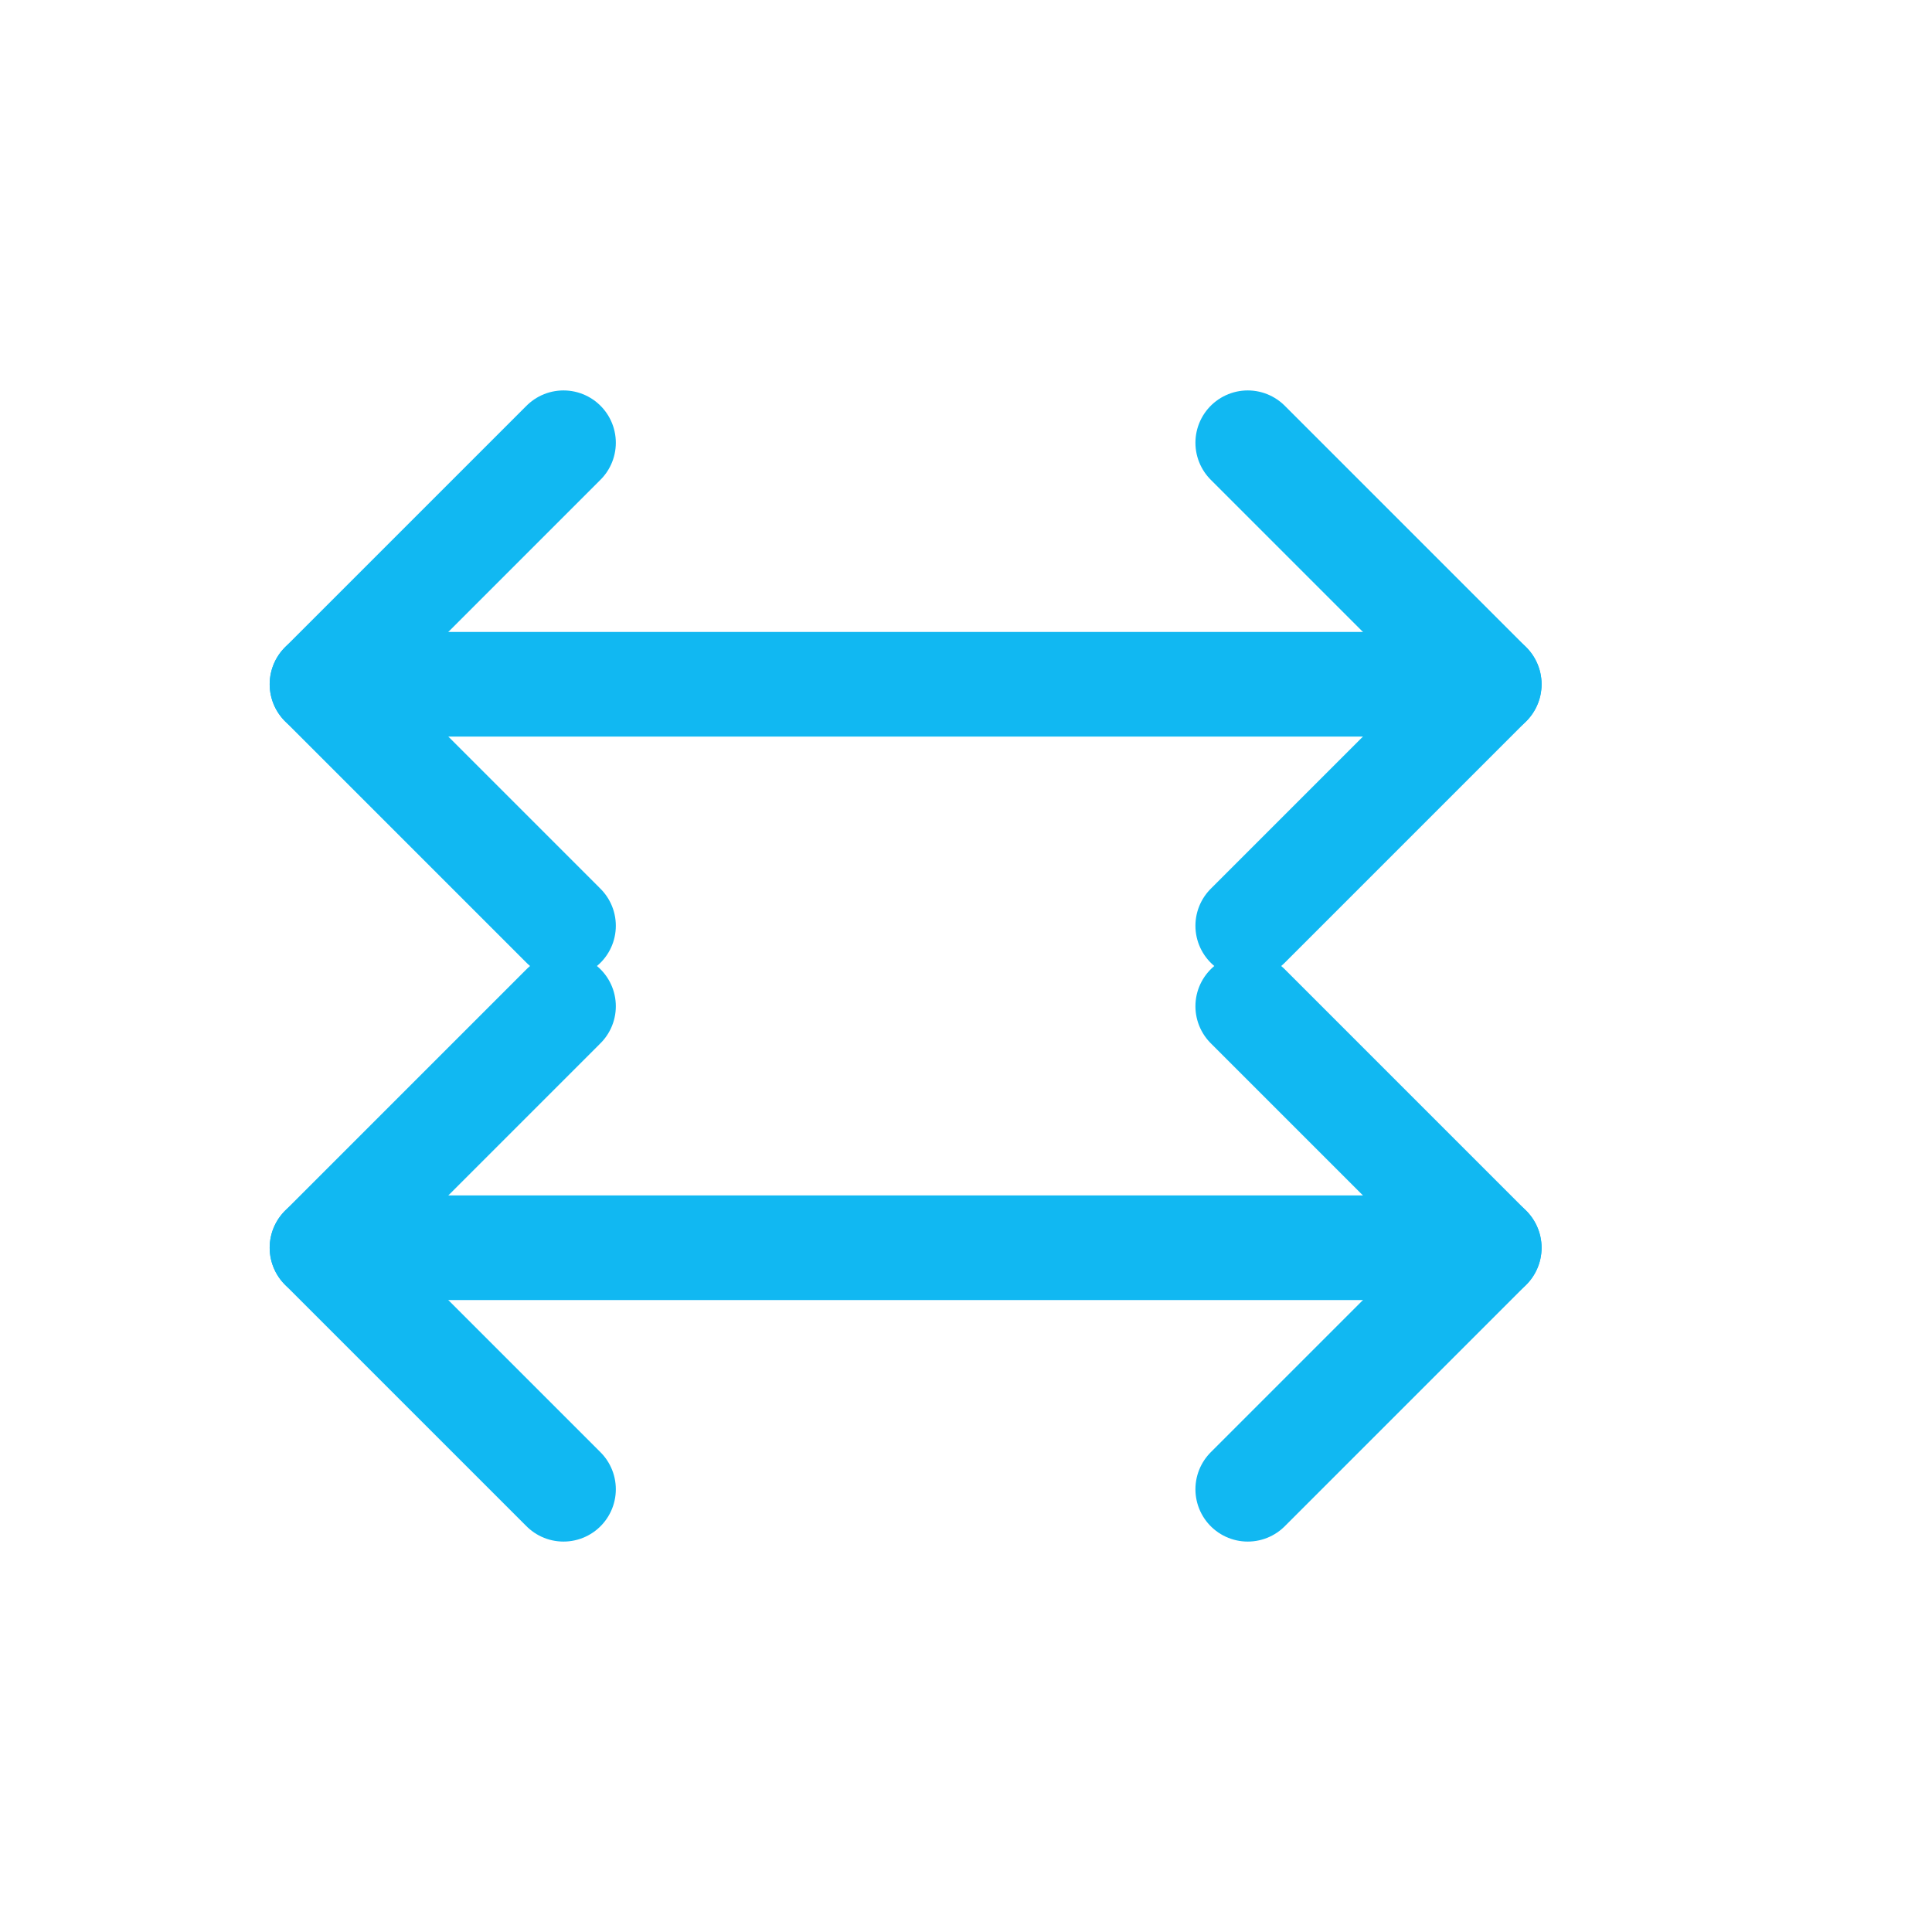
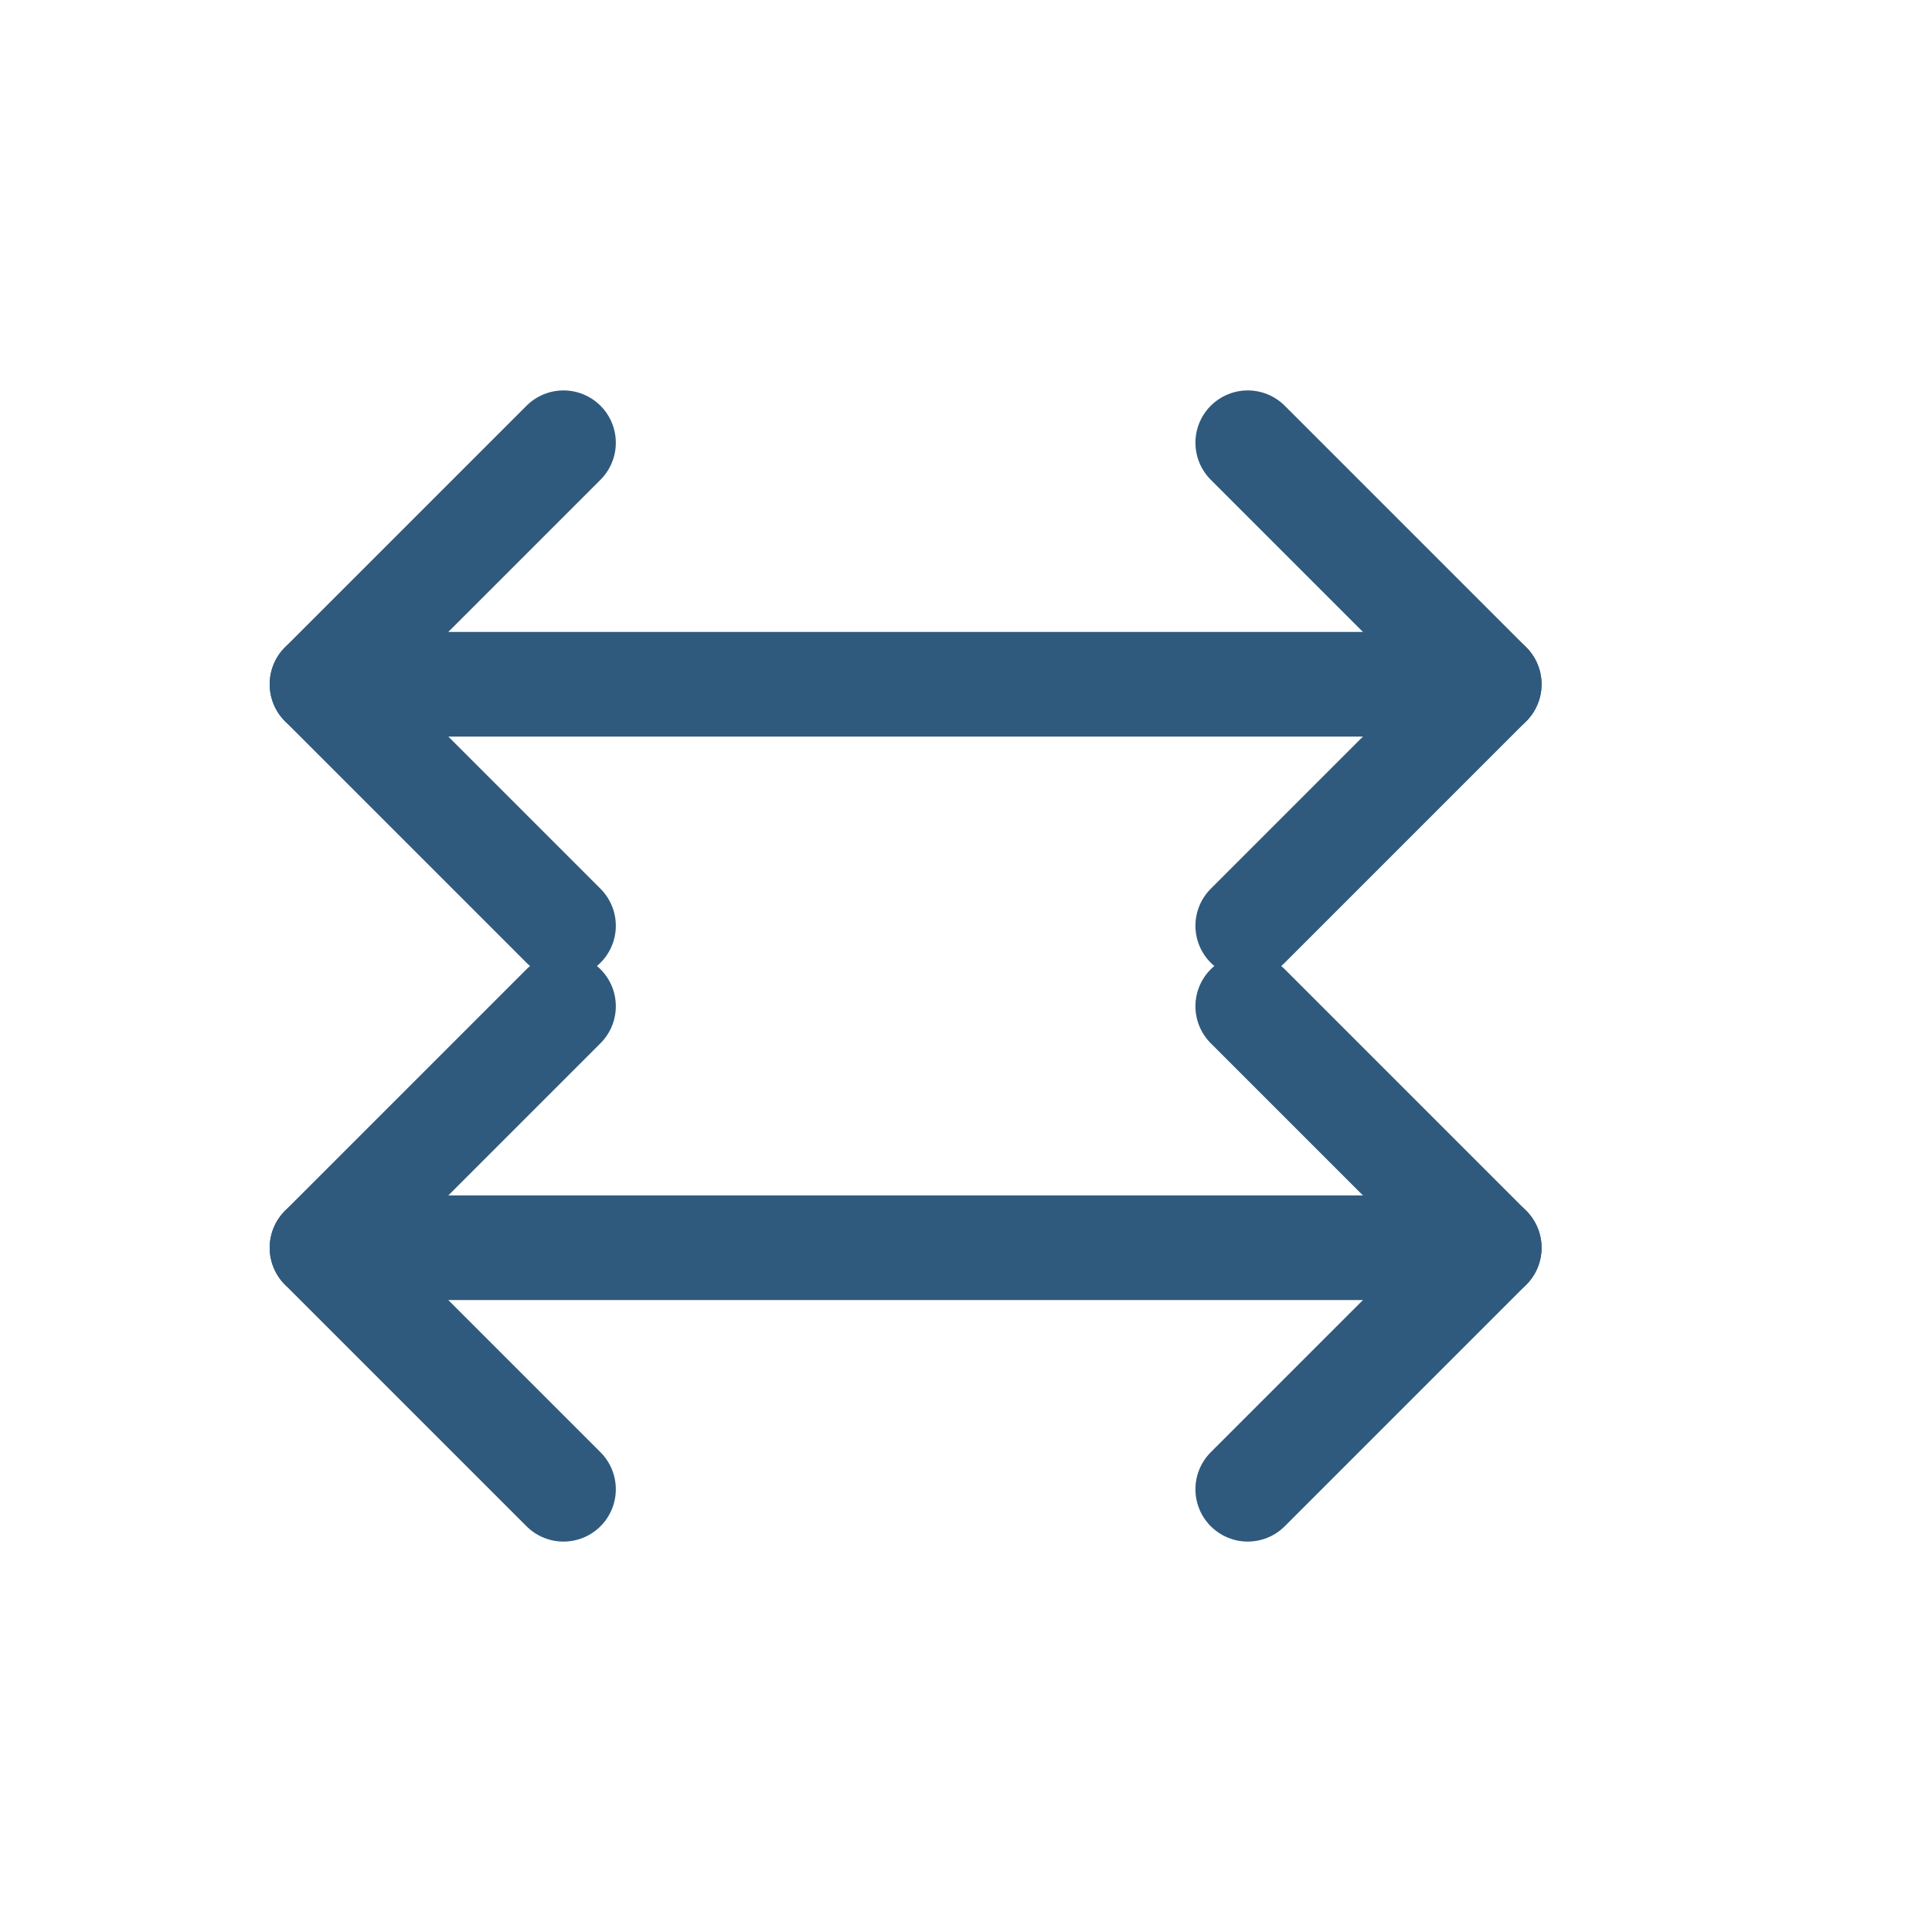
<svg xmlns="http://www.w3.org/2000/svg" viewBox="0 0 48 48" role="img">
-   <g fill="none" stroke="#11B8F2" stroke-width="2.6" stroke-linecap="round" stroke-linejoin="round">
+   <g fill="none" stroke="#2F5A7D" stroke-width="2.6" stroke-linecap="round" stroke-linejoin="round">
    <path d="M8 17h29M8 31h29" />
    <path d="M14 11l-6 6 6 6M31 11l6 6-6 6M14 25l-6 6 6 6M31 25l6 6-6 6" />
  </g>
</svg>
